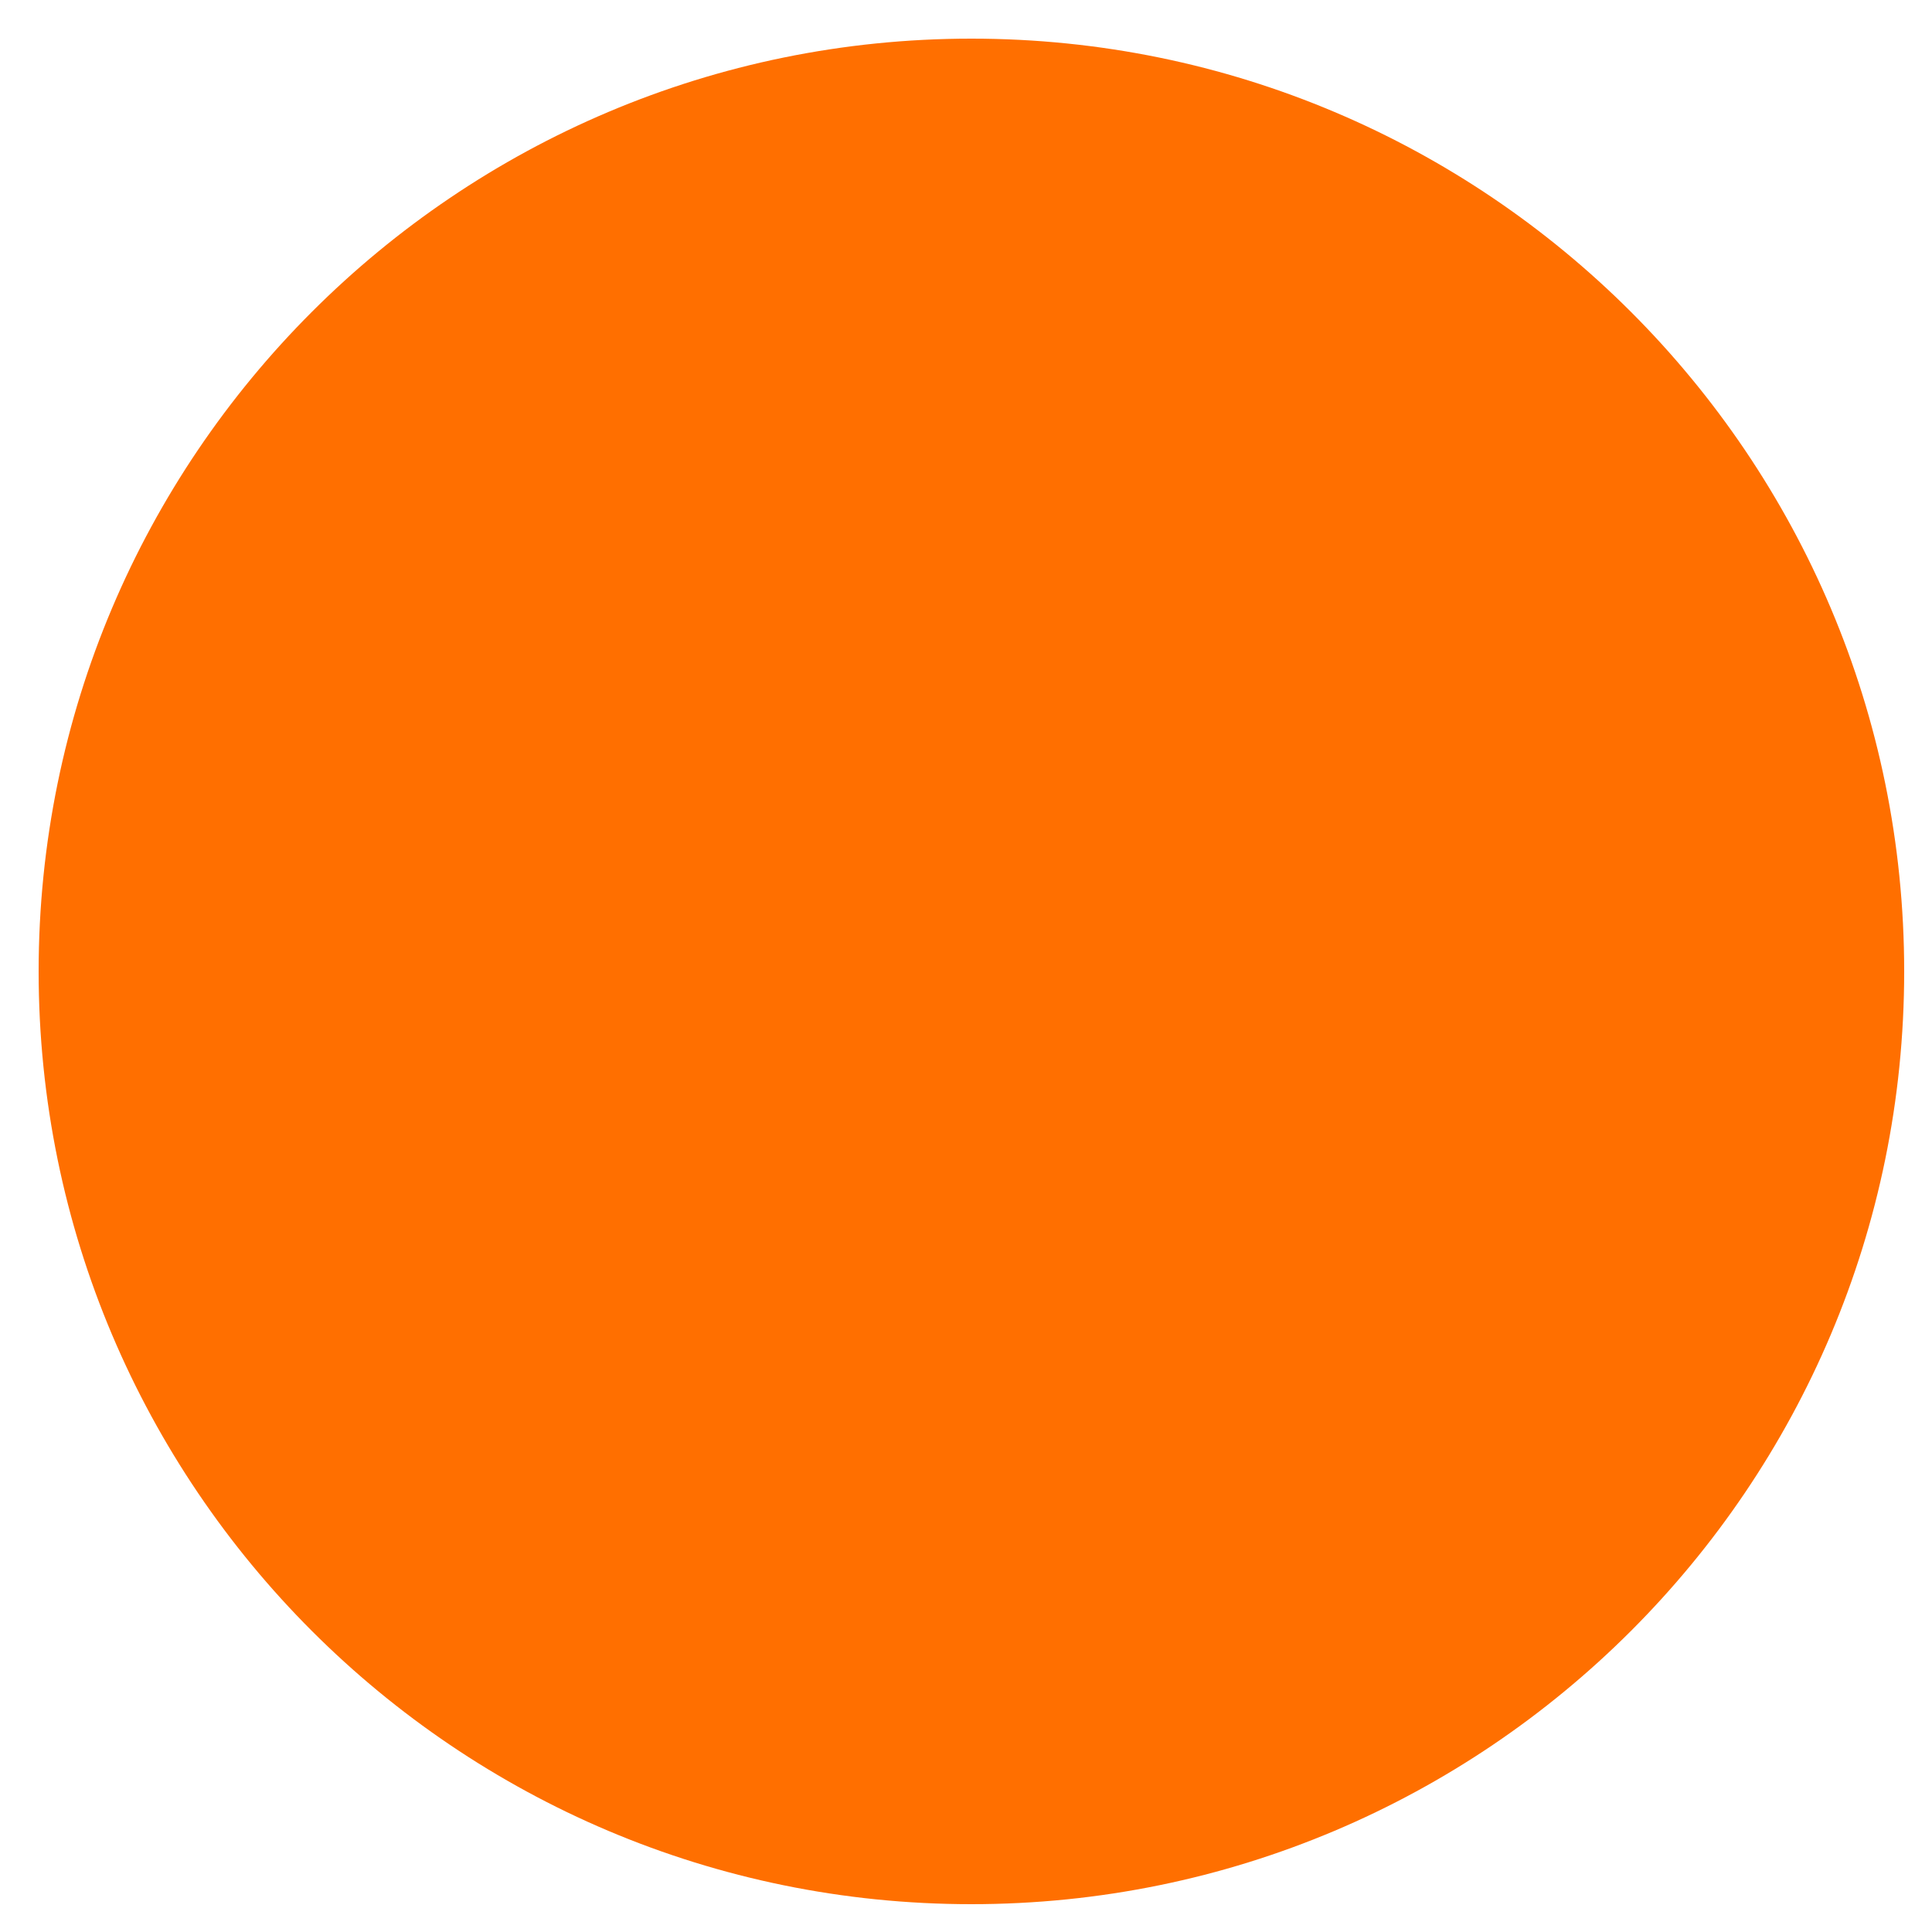
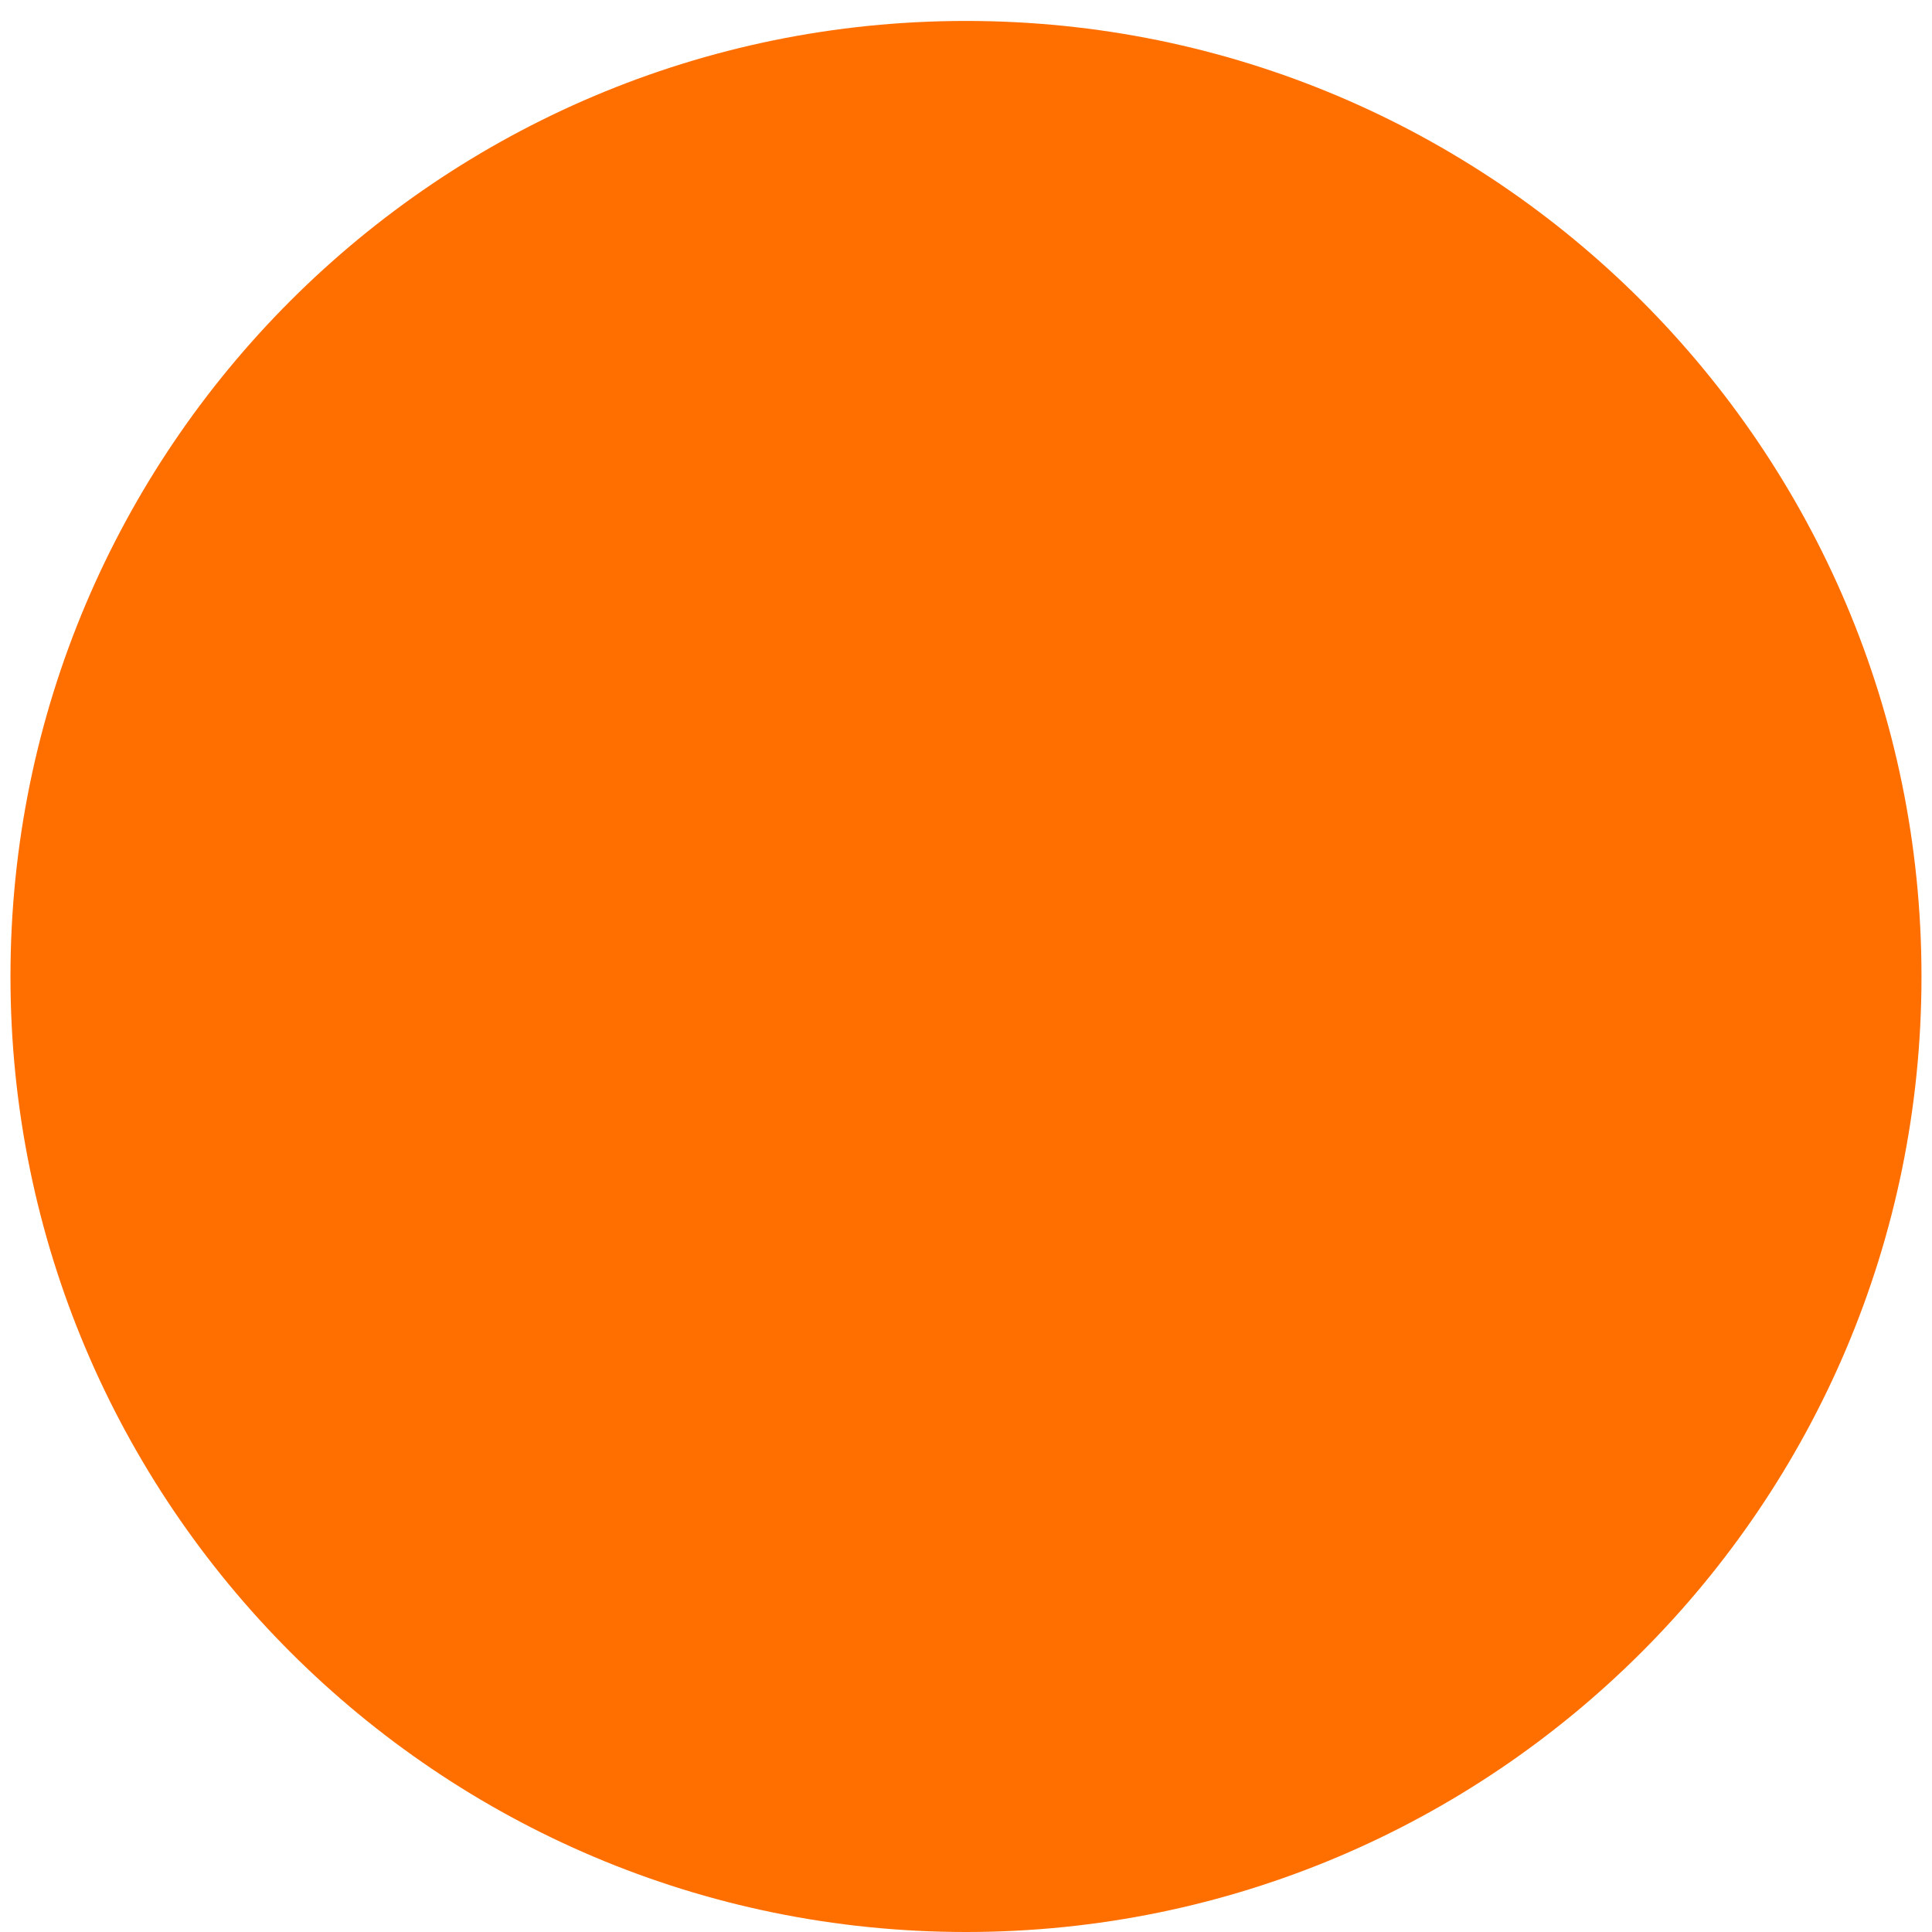
- <svg xmlns="http://www.w3.org/2000/svg" version="1.1" id="圖層_1" x="0px" y="0px" viewBox="0 0 50 50" style="enable-background:new 0 0 50 50;" xml:space="preserve">
-   <style type="text/css">
- 	.st0{fill:#FF6F00;}
- </style>
+ <svg xmlns="http://www.w3.org/2000/svg" version="1.1" id="圖層_1" x="0px" y="0px" width="50px" height="50px" viewBox="0 0 50 50" enable-background="new 0 0 50 50" xml:space="preserve">
  <g>
-     <path class="st0" d="M25.14,49.28c13.33,0,24.14-10.81,24.14-24.14C49.28,11.81,38.47,1,25.14,1C11.81,1,1,11.81,1,25.14   C1,38.47,11.81,49.28,25.14,49.28z" />
+     <g>
+       <path fill="#FF6F00" d="M25,50c13.656,0,24.728-11.072,24.728-24.728S38.656,0.542,25,0.542    c-13.655,0-24.729,11.074-24.729,24.729S11.345,50,25,50z" />
+     </g>
  </g>
</svg>
